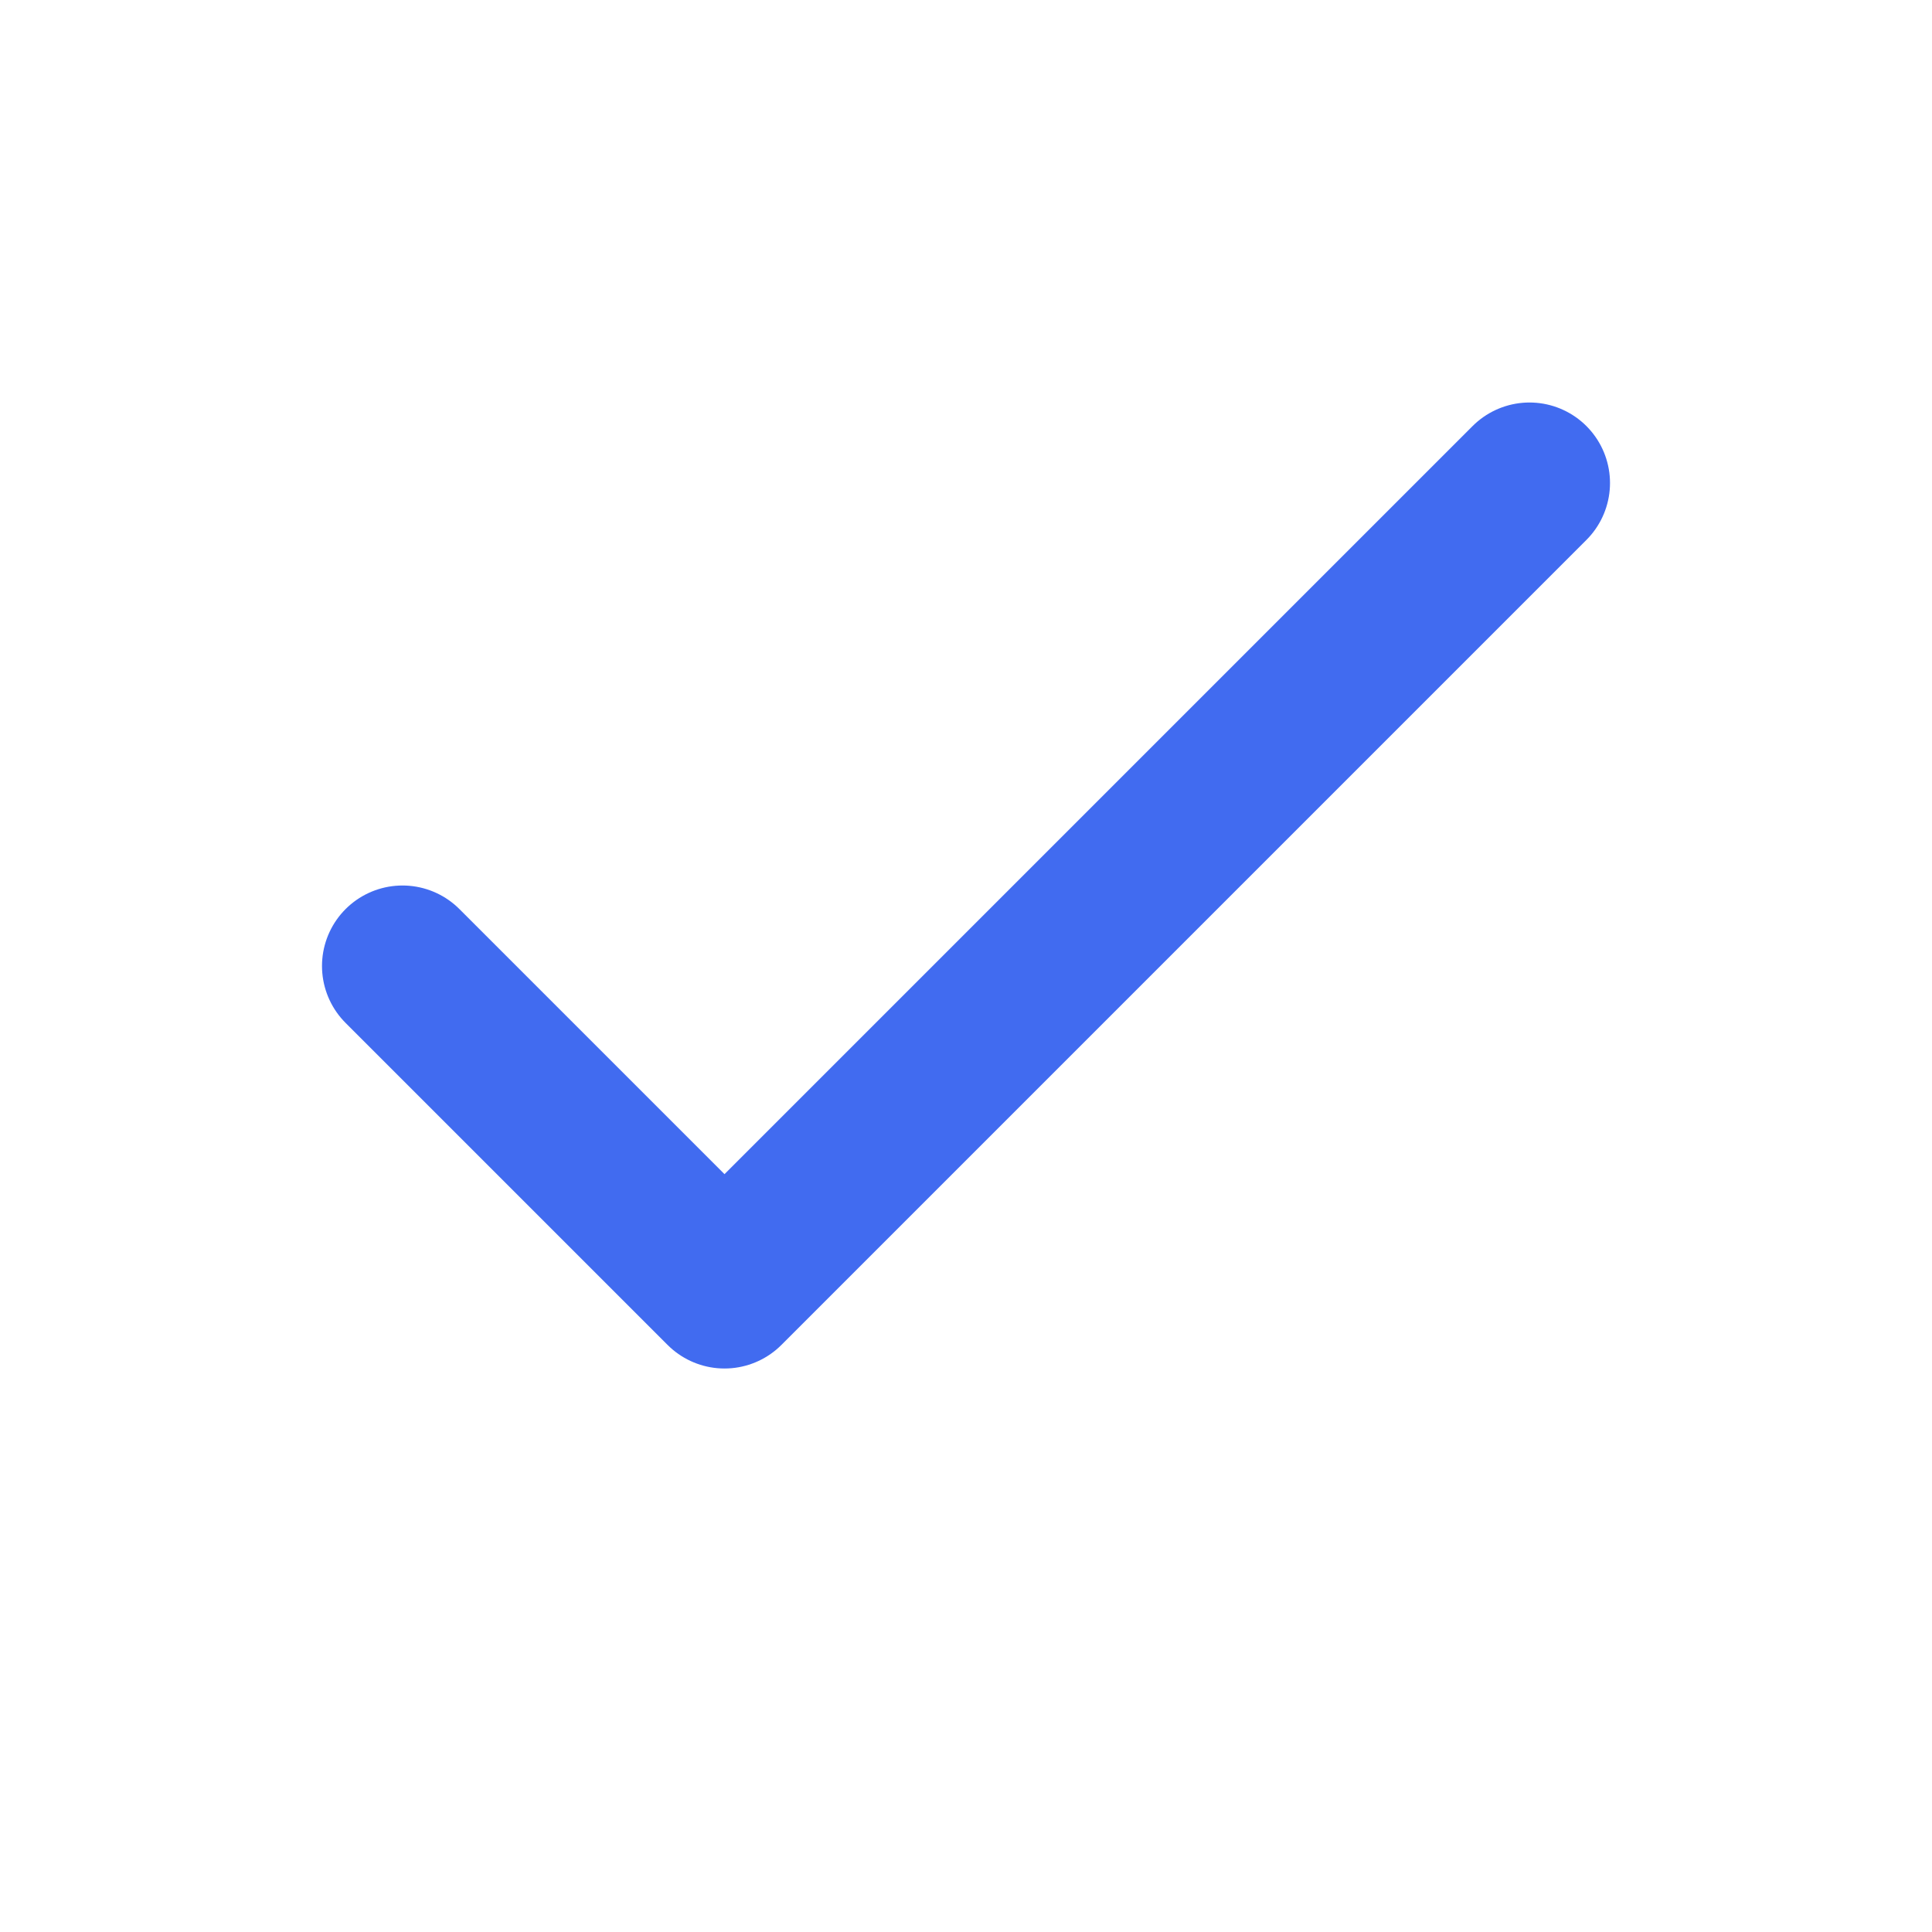
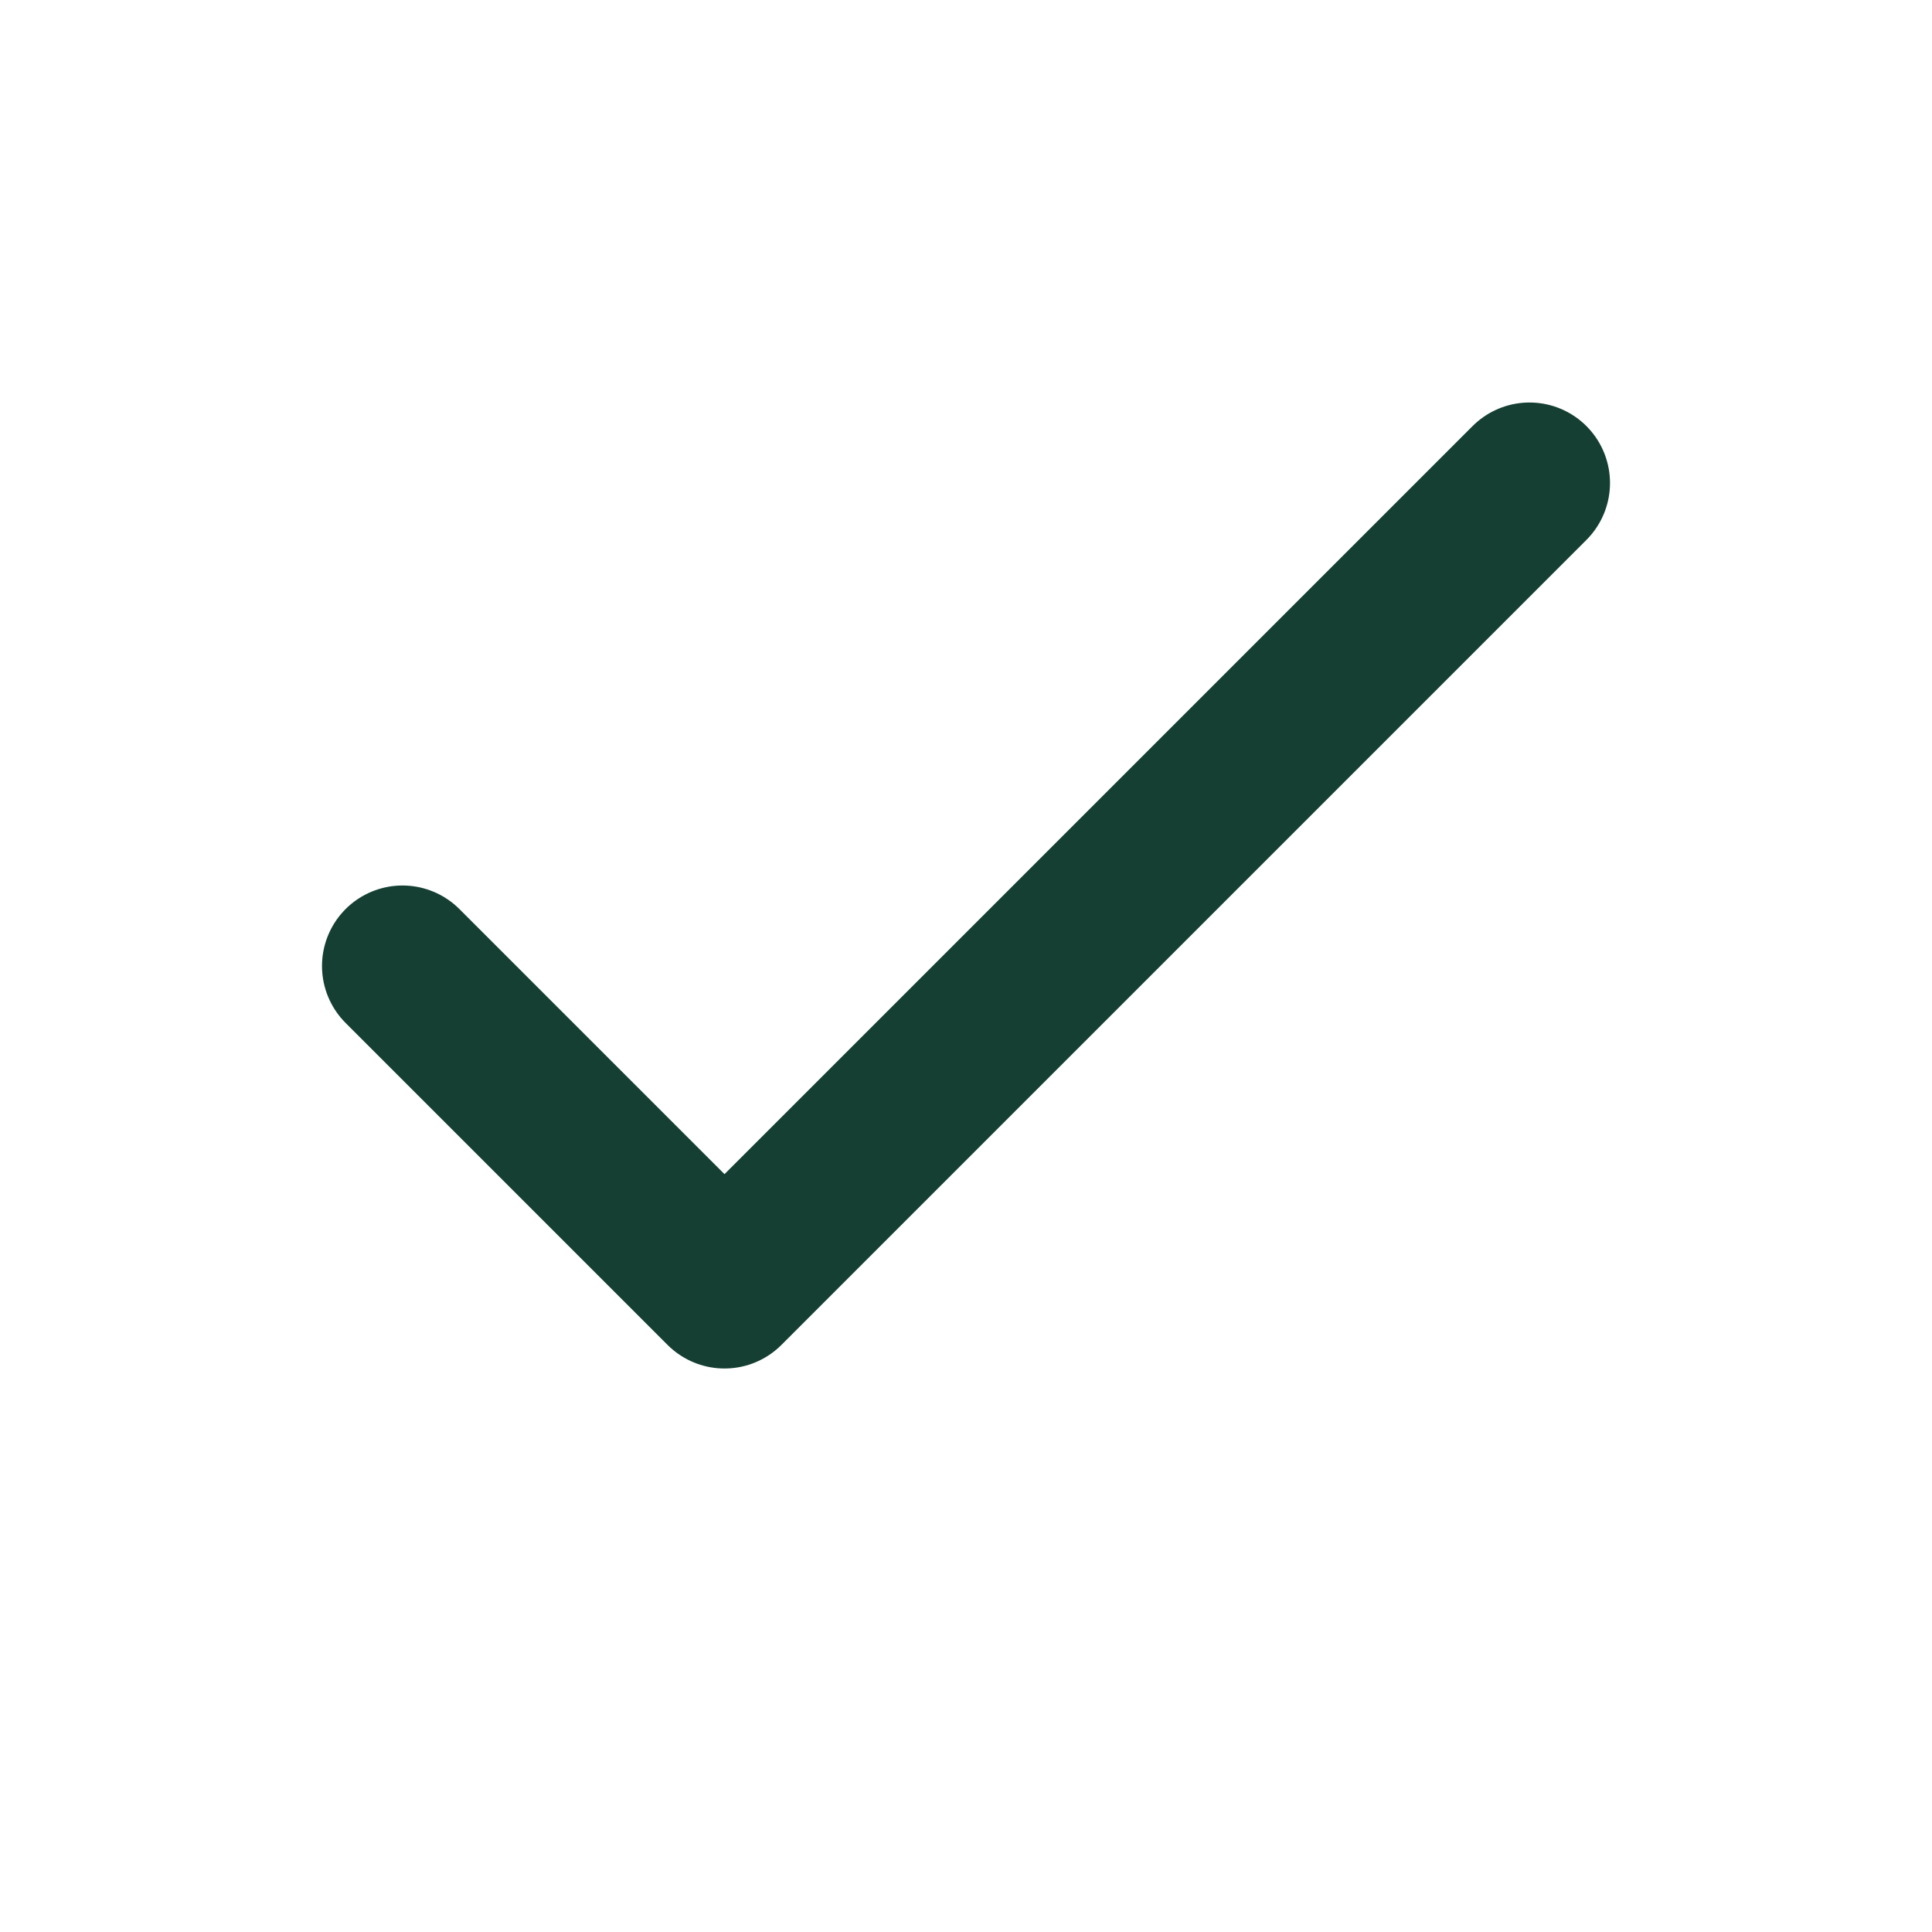
- <svg xmlns="http://www.w3.org/2000/svg" width="24" height="24" viewBox="0 0 24 24" fill="none" stroke="#416BF0" stroke-width="2" stroke-linecap="round" stroke-linejoin="round">
+ <svg xmlns="http://www.w3.org/2000/svg" width="24" height="24" viewBox="0 0 24 24" fill="none" stroke="#143f32" stroke-width="2" stroke-linecap="round" stroke-linejoin="round">
  <path d="m5 12 4 4L19 6" />
</svg>
